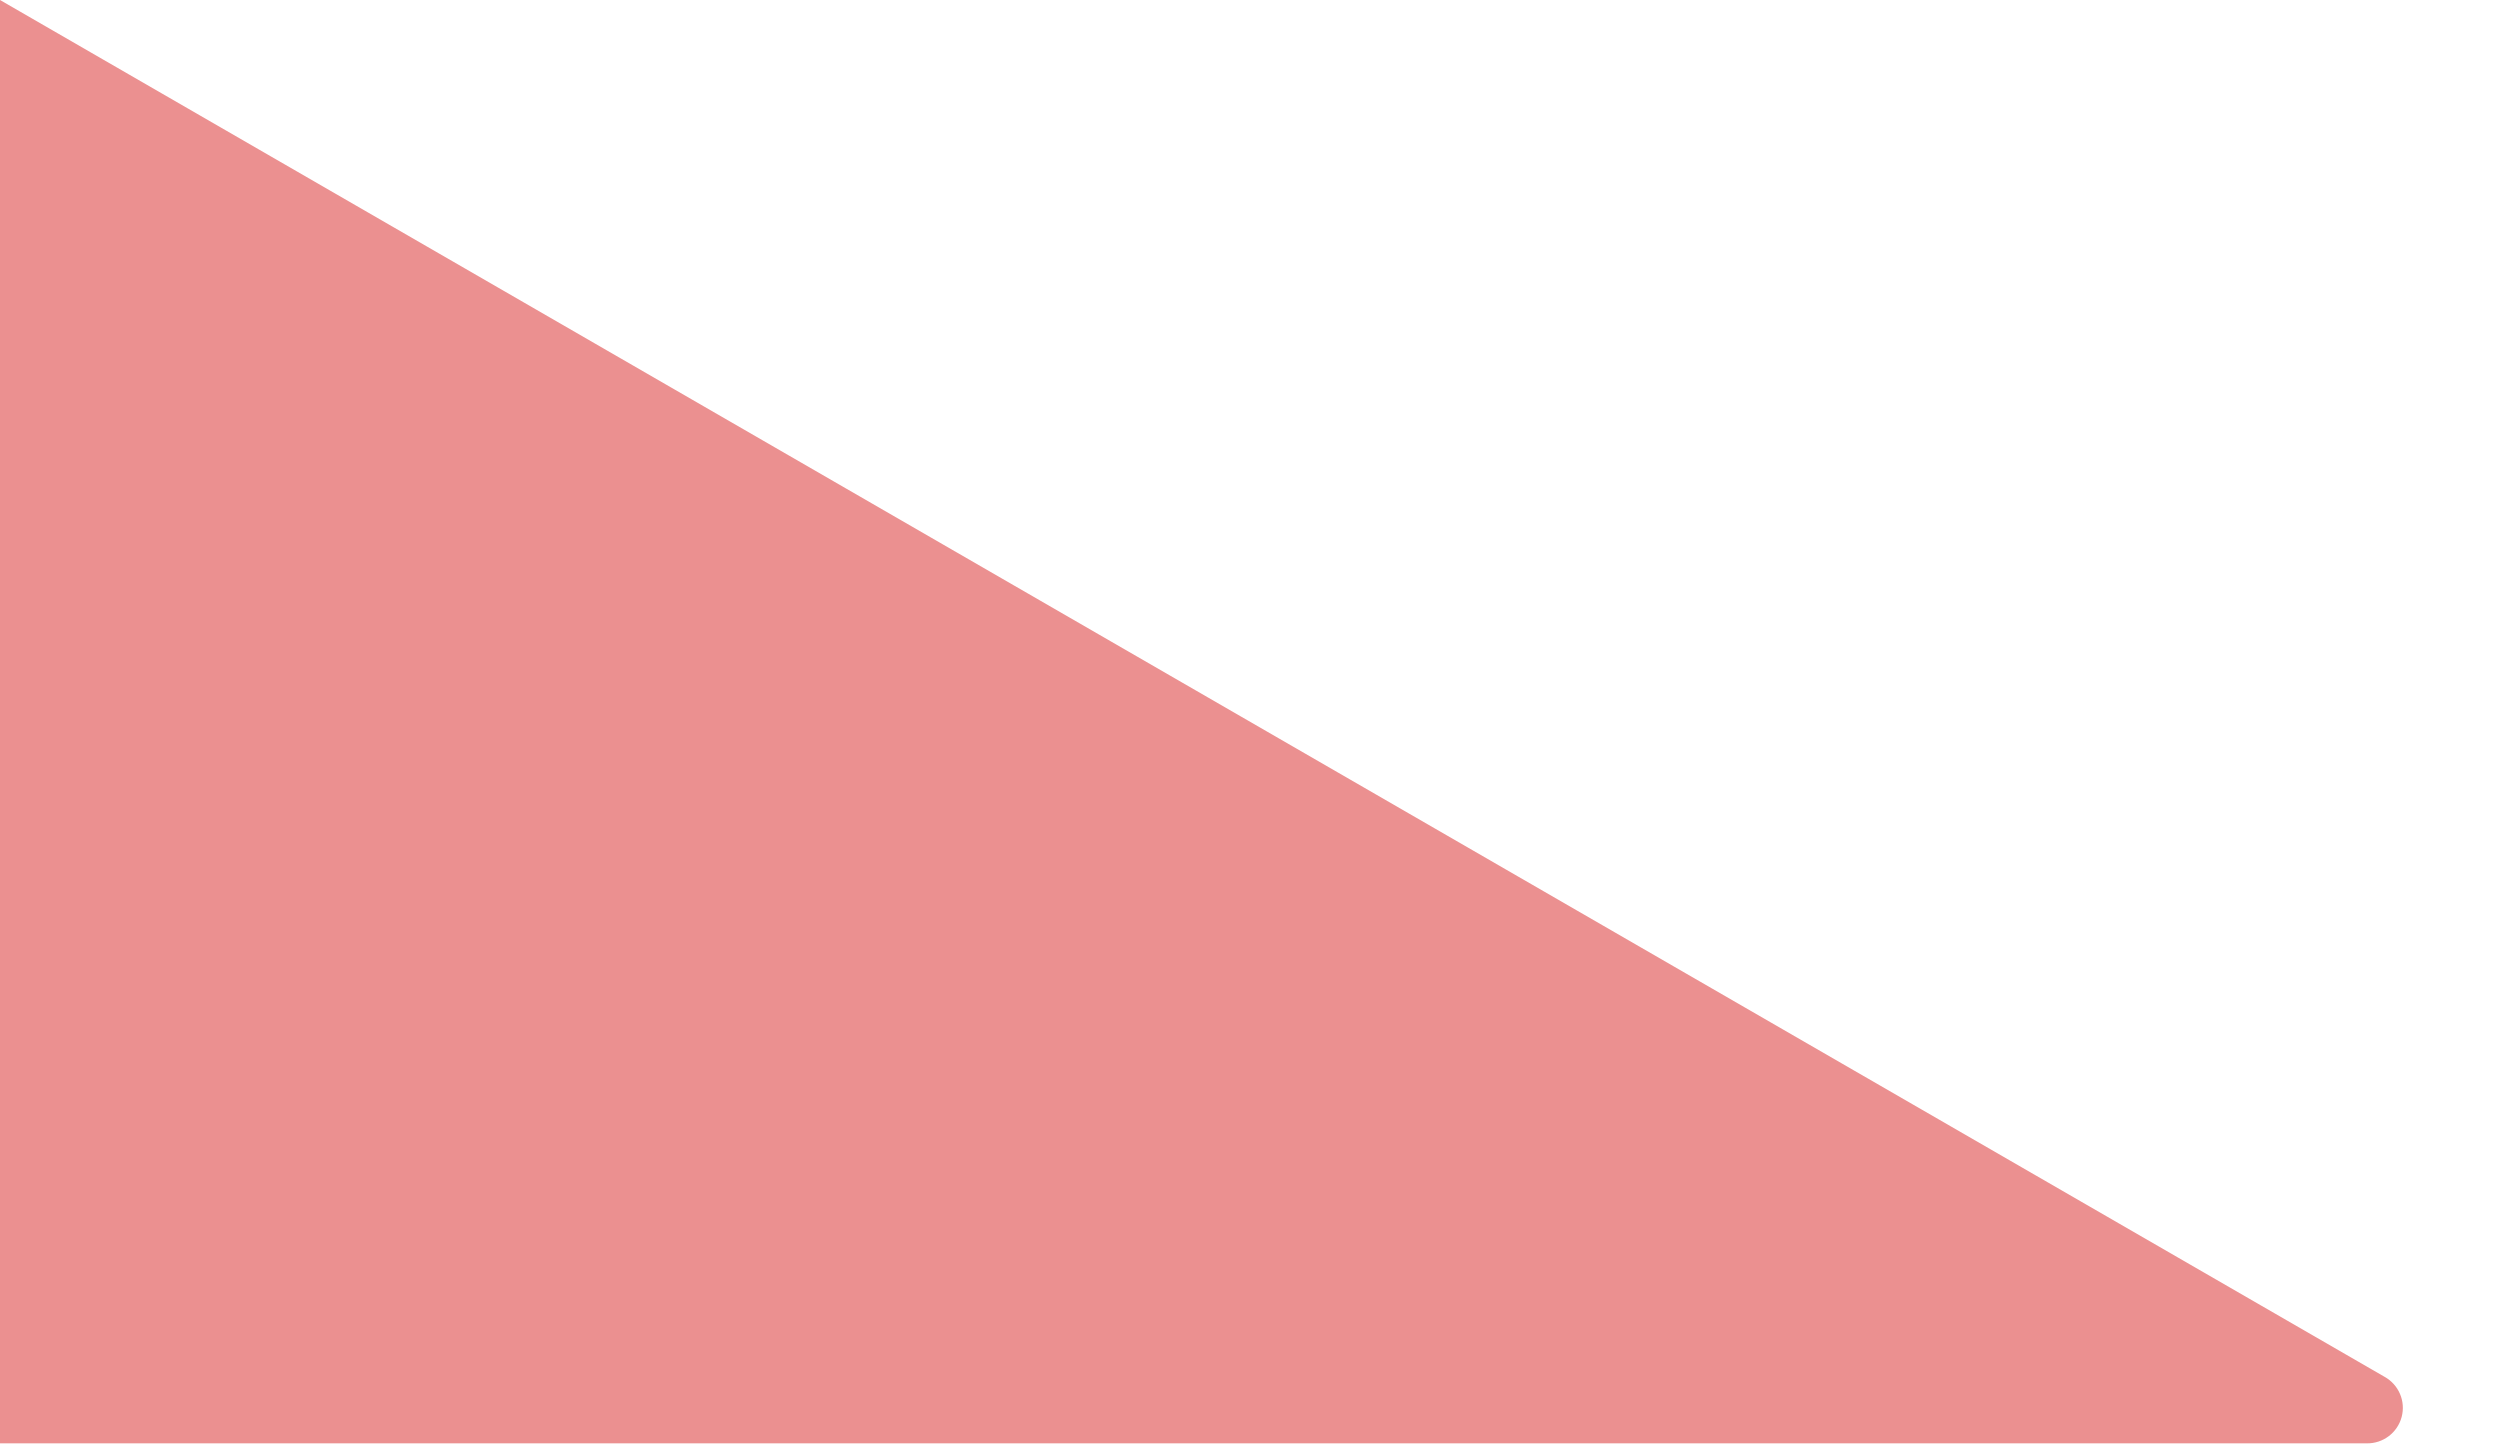
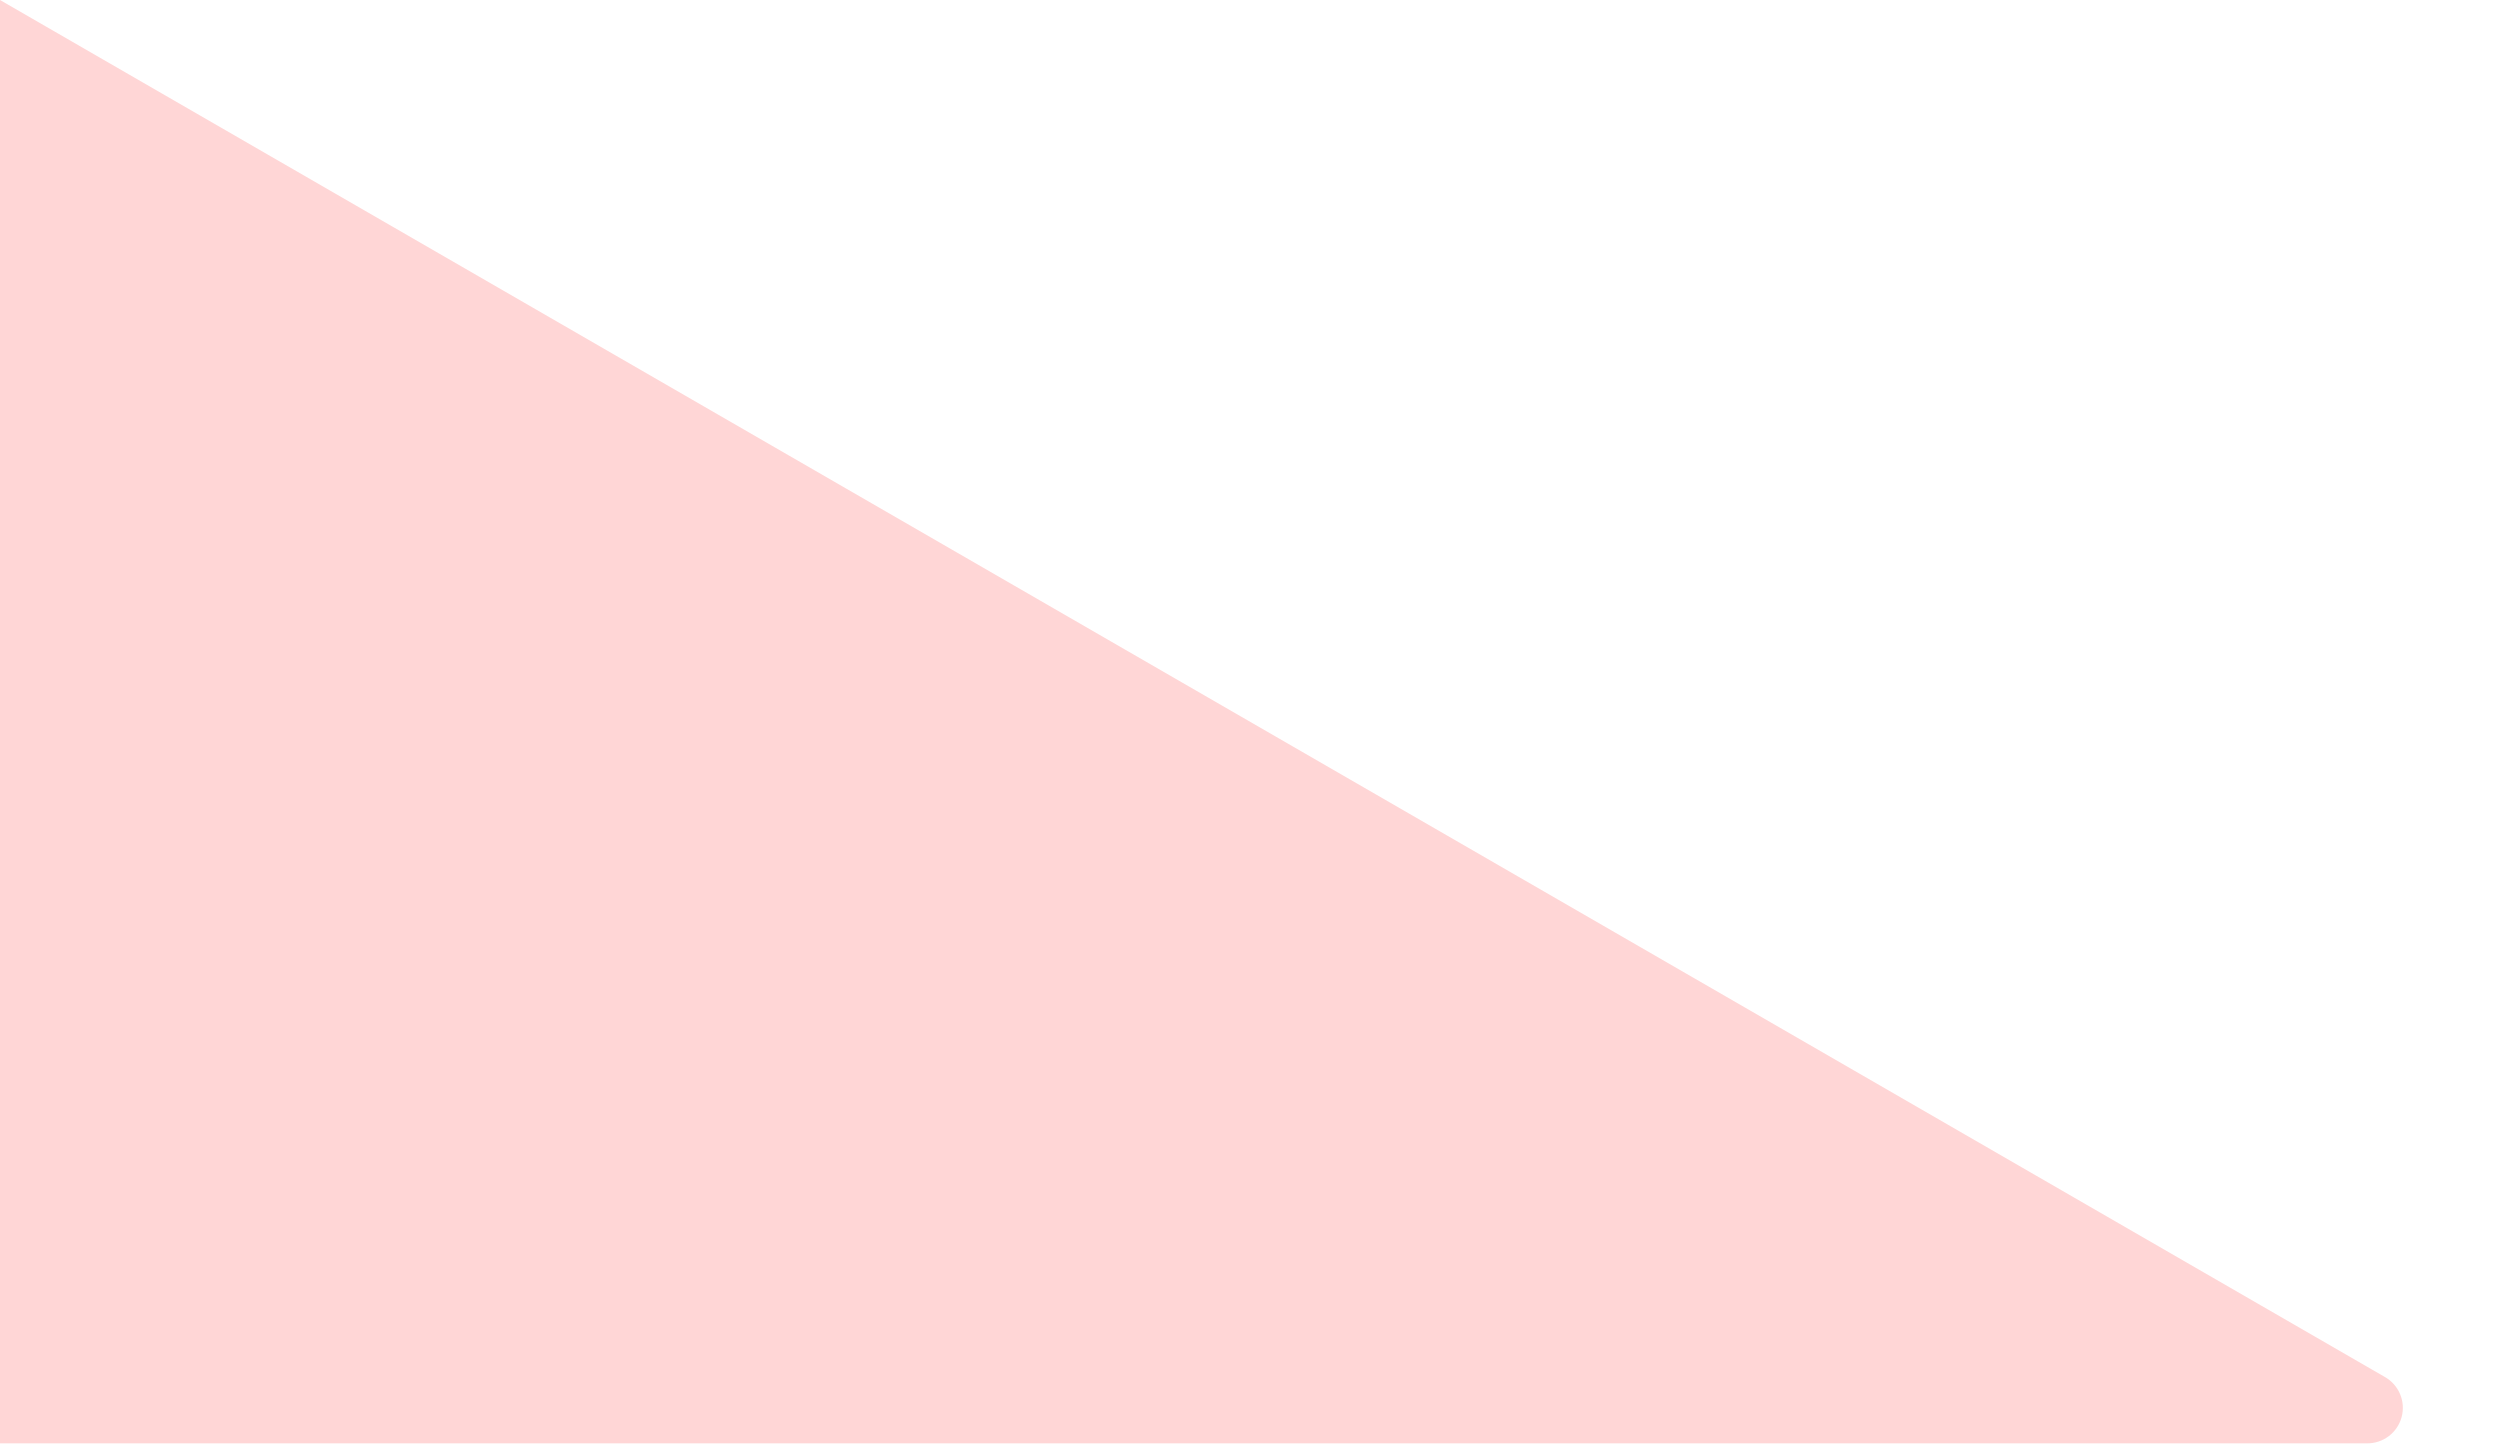
<svg xmlns="http://www.w3.org/2000/svg" id="Layer_1" data-name="Layer 1" viewBox="0 0 106.35 61.4">
  <defs>
    <style>
- 			.cls-1{fill:#eb9090;}
+ 			.cls-1{fill:#ffd6d6;}
		</style>
  </defs>
  <path class="cls-1" d="M100.69,61.4H0V0L101.44,58.57A1.51,1.51,0,0,1,100.69,61.4Z" />
</svg>
